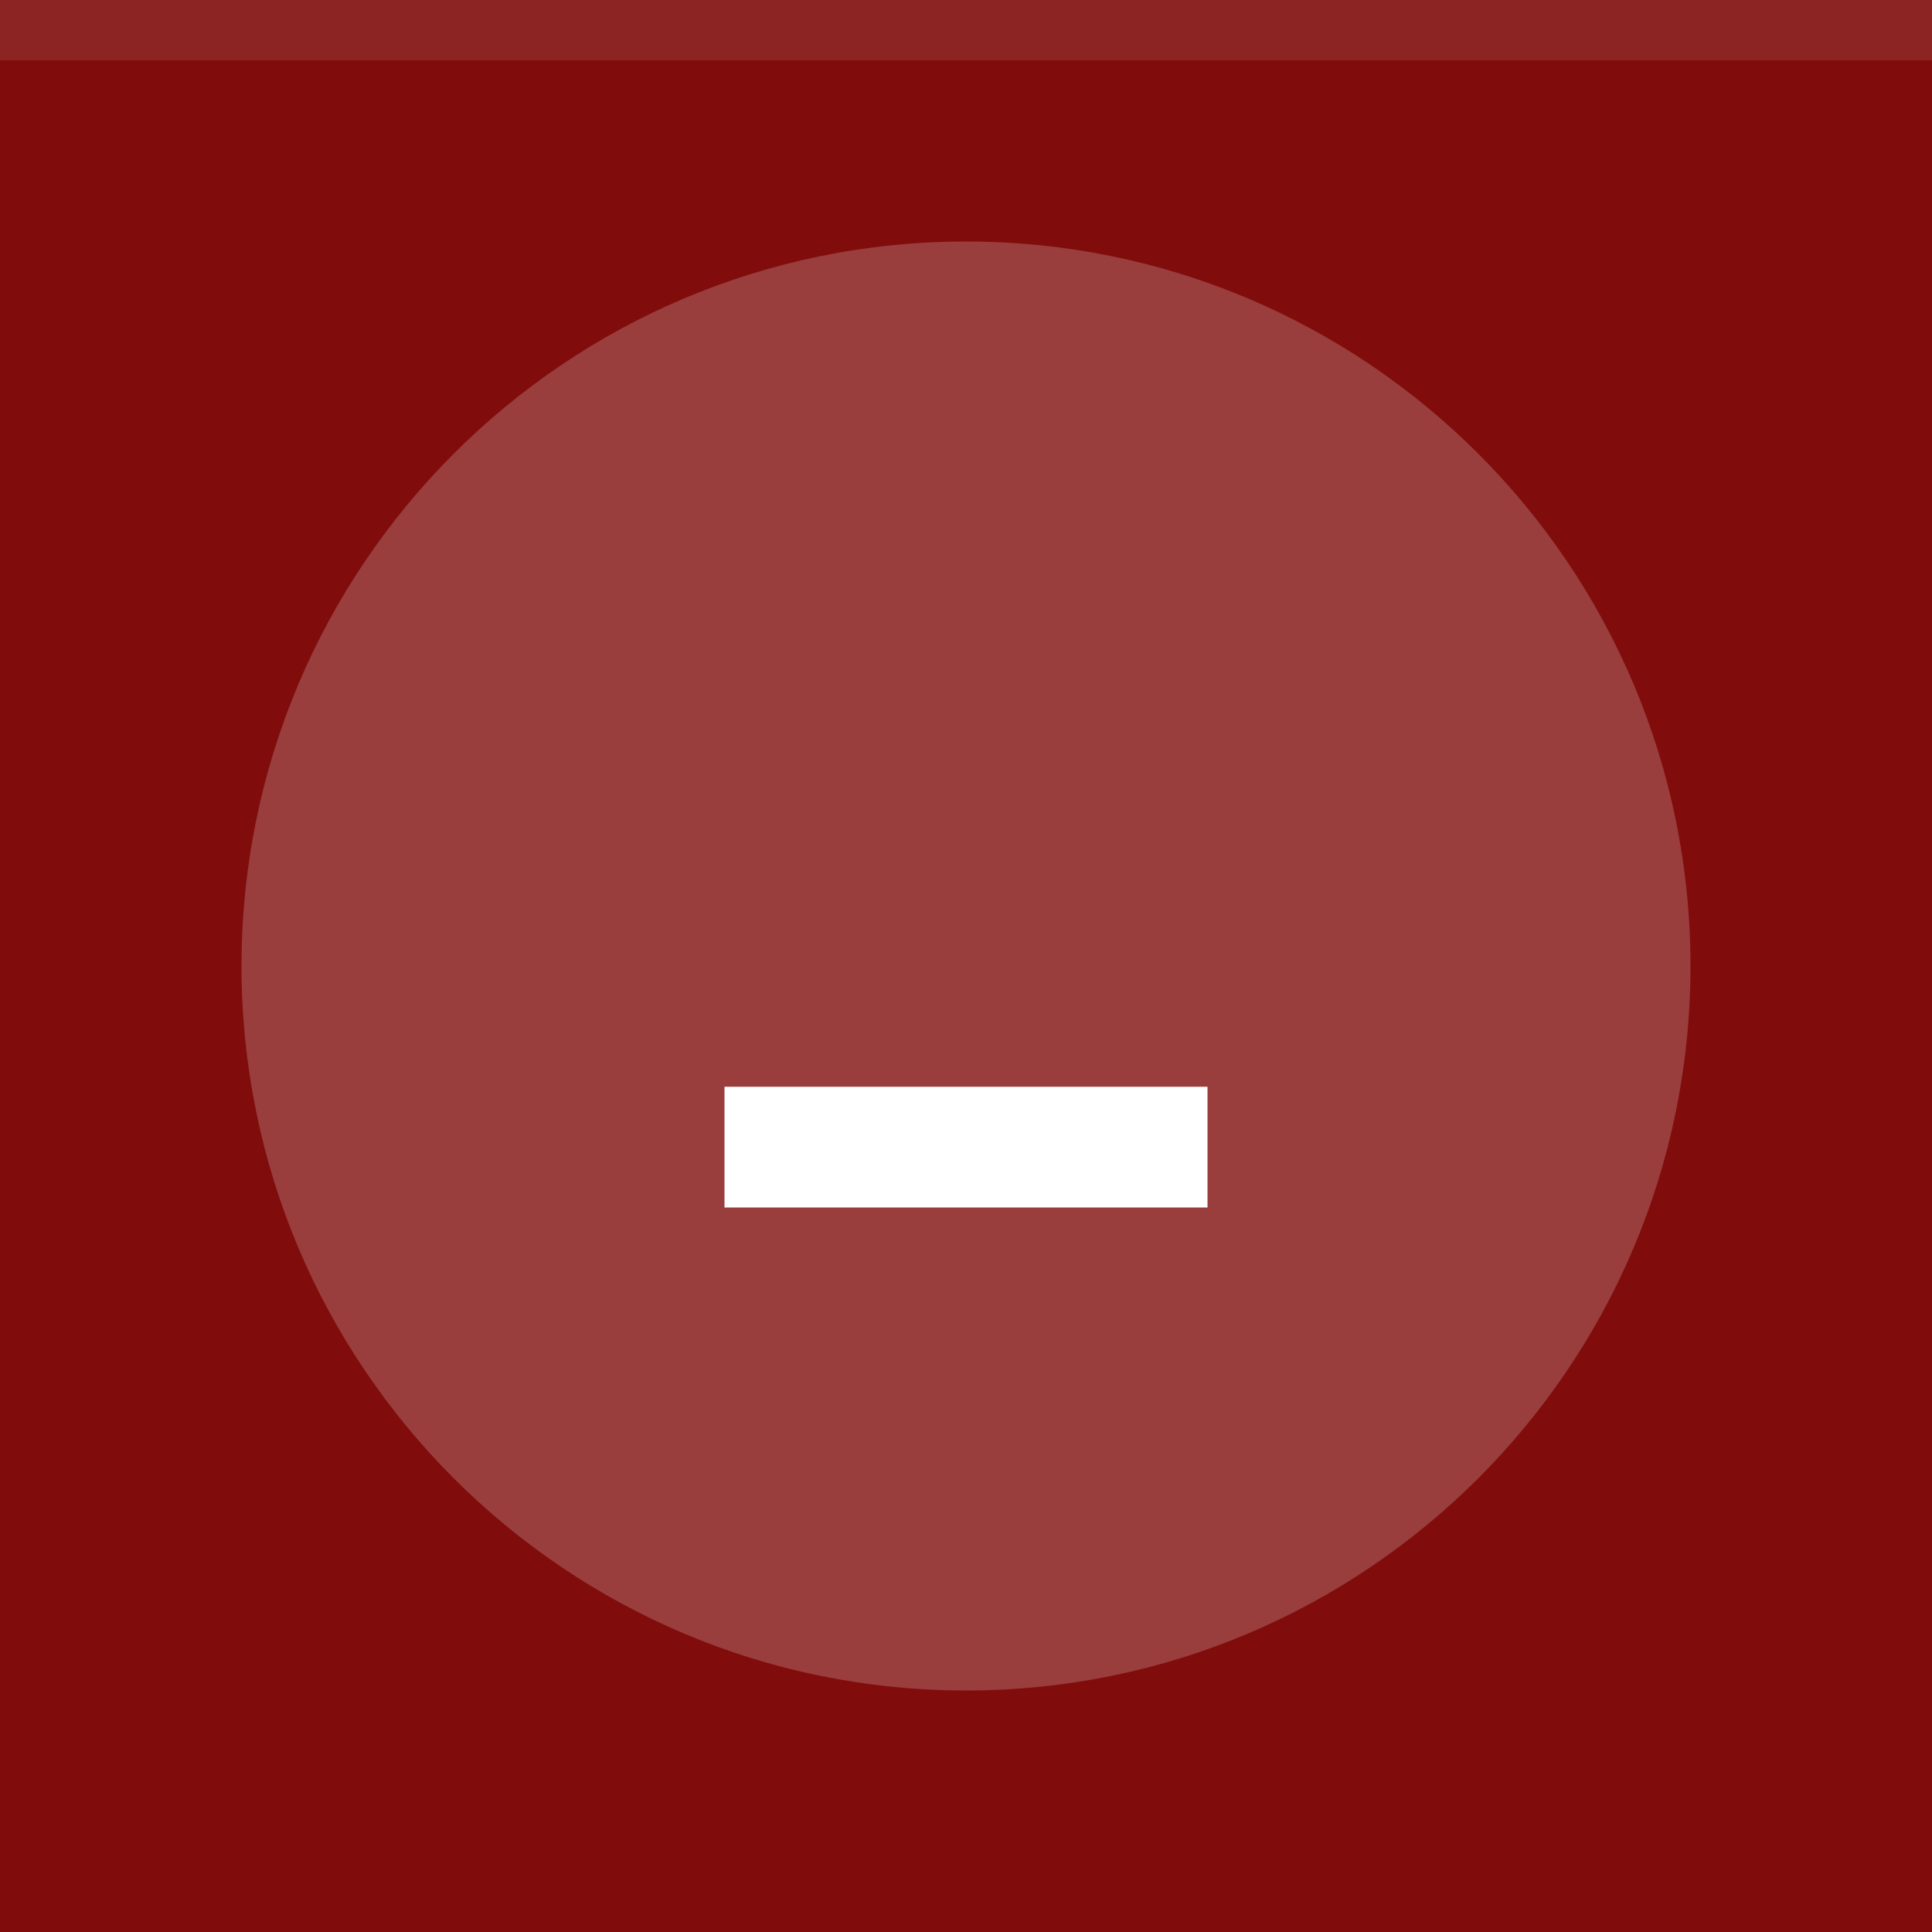
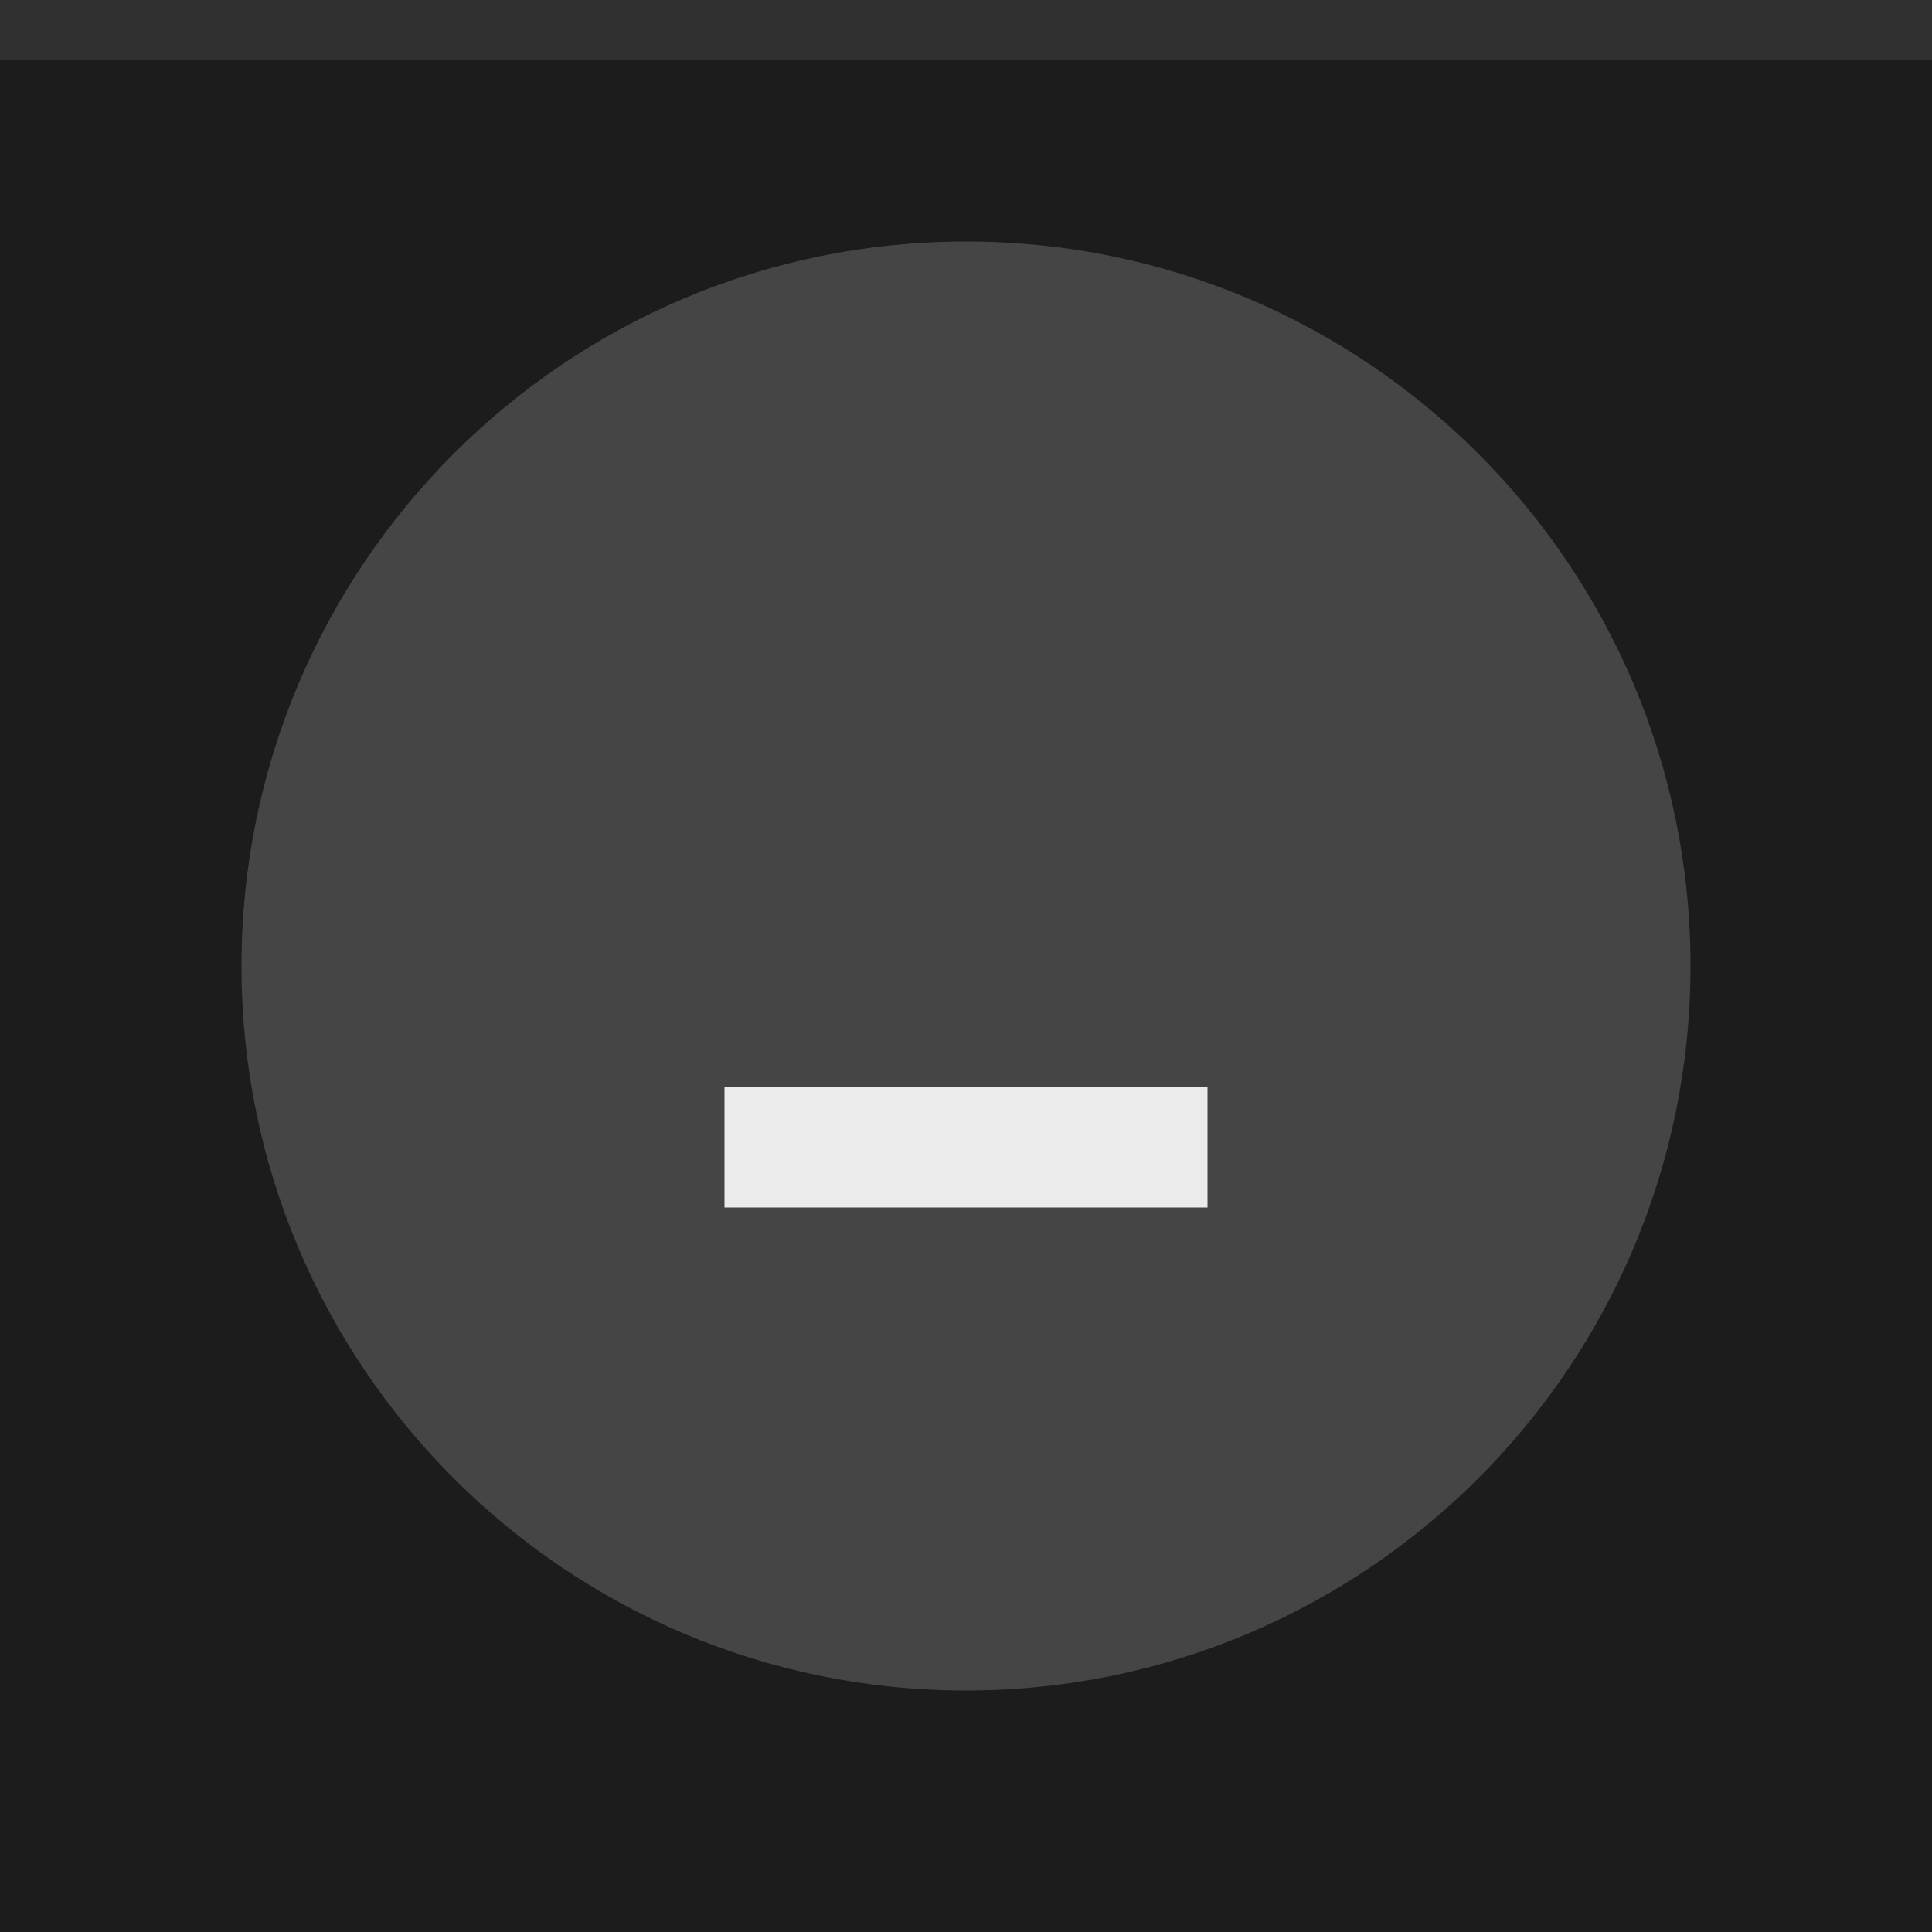
<svg xmlns="http://www.w3.org/2000/svg" width="32" height="32" viewBox="0 0 32 32">
-   <rect width="32" height="32" fill="#800C0C" />
-   <rect width="32" height="1" fill="#ffffff" fill-opacity="0.1" />
-   <g fill="#ffffff">
+   <rect width="32" height="32" fill="#1c1c1c" />
+   <rect width="32" height="1" fill="#ebebeb" fill-opacity="0.1" />
+   <g fill="#ebebeb">
    <circle cx="16" cy="16" r="12" opacity="0.2" />
    <path d="m12 18h8v2h-8z" />
  </g>
</svg>
